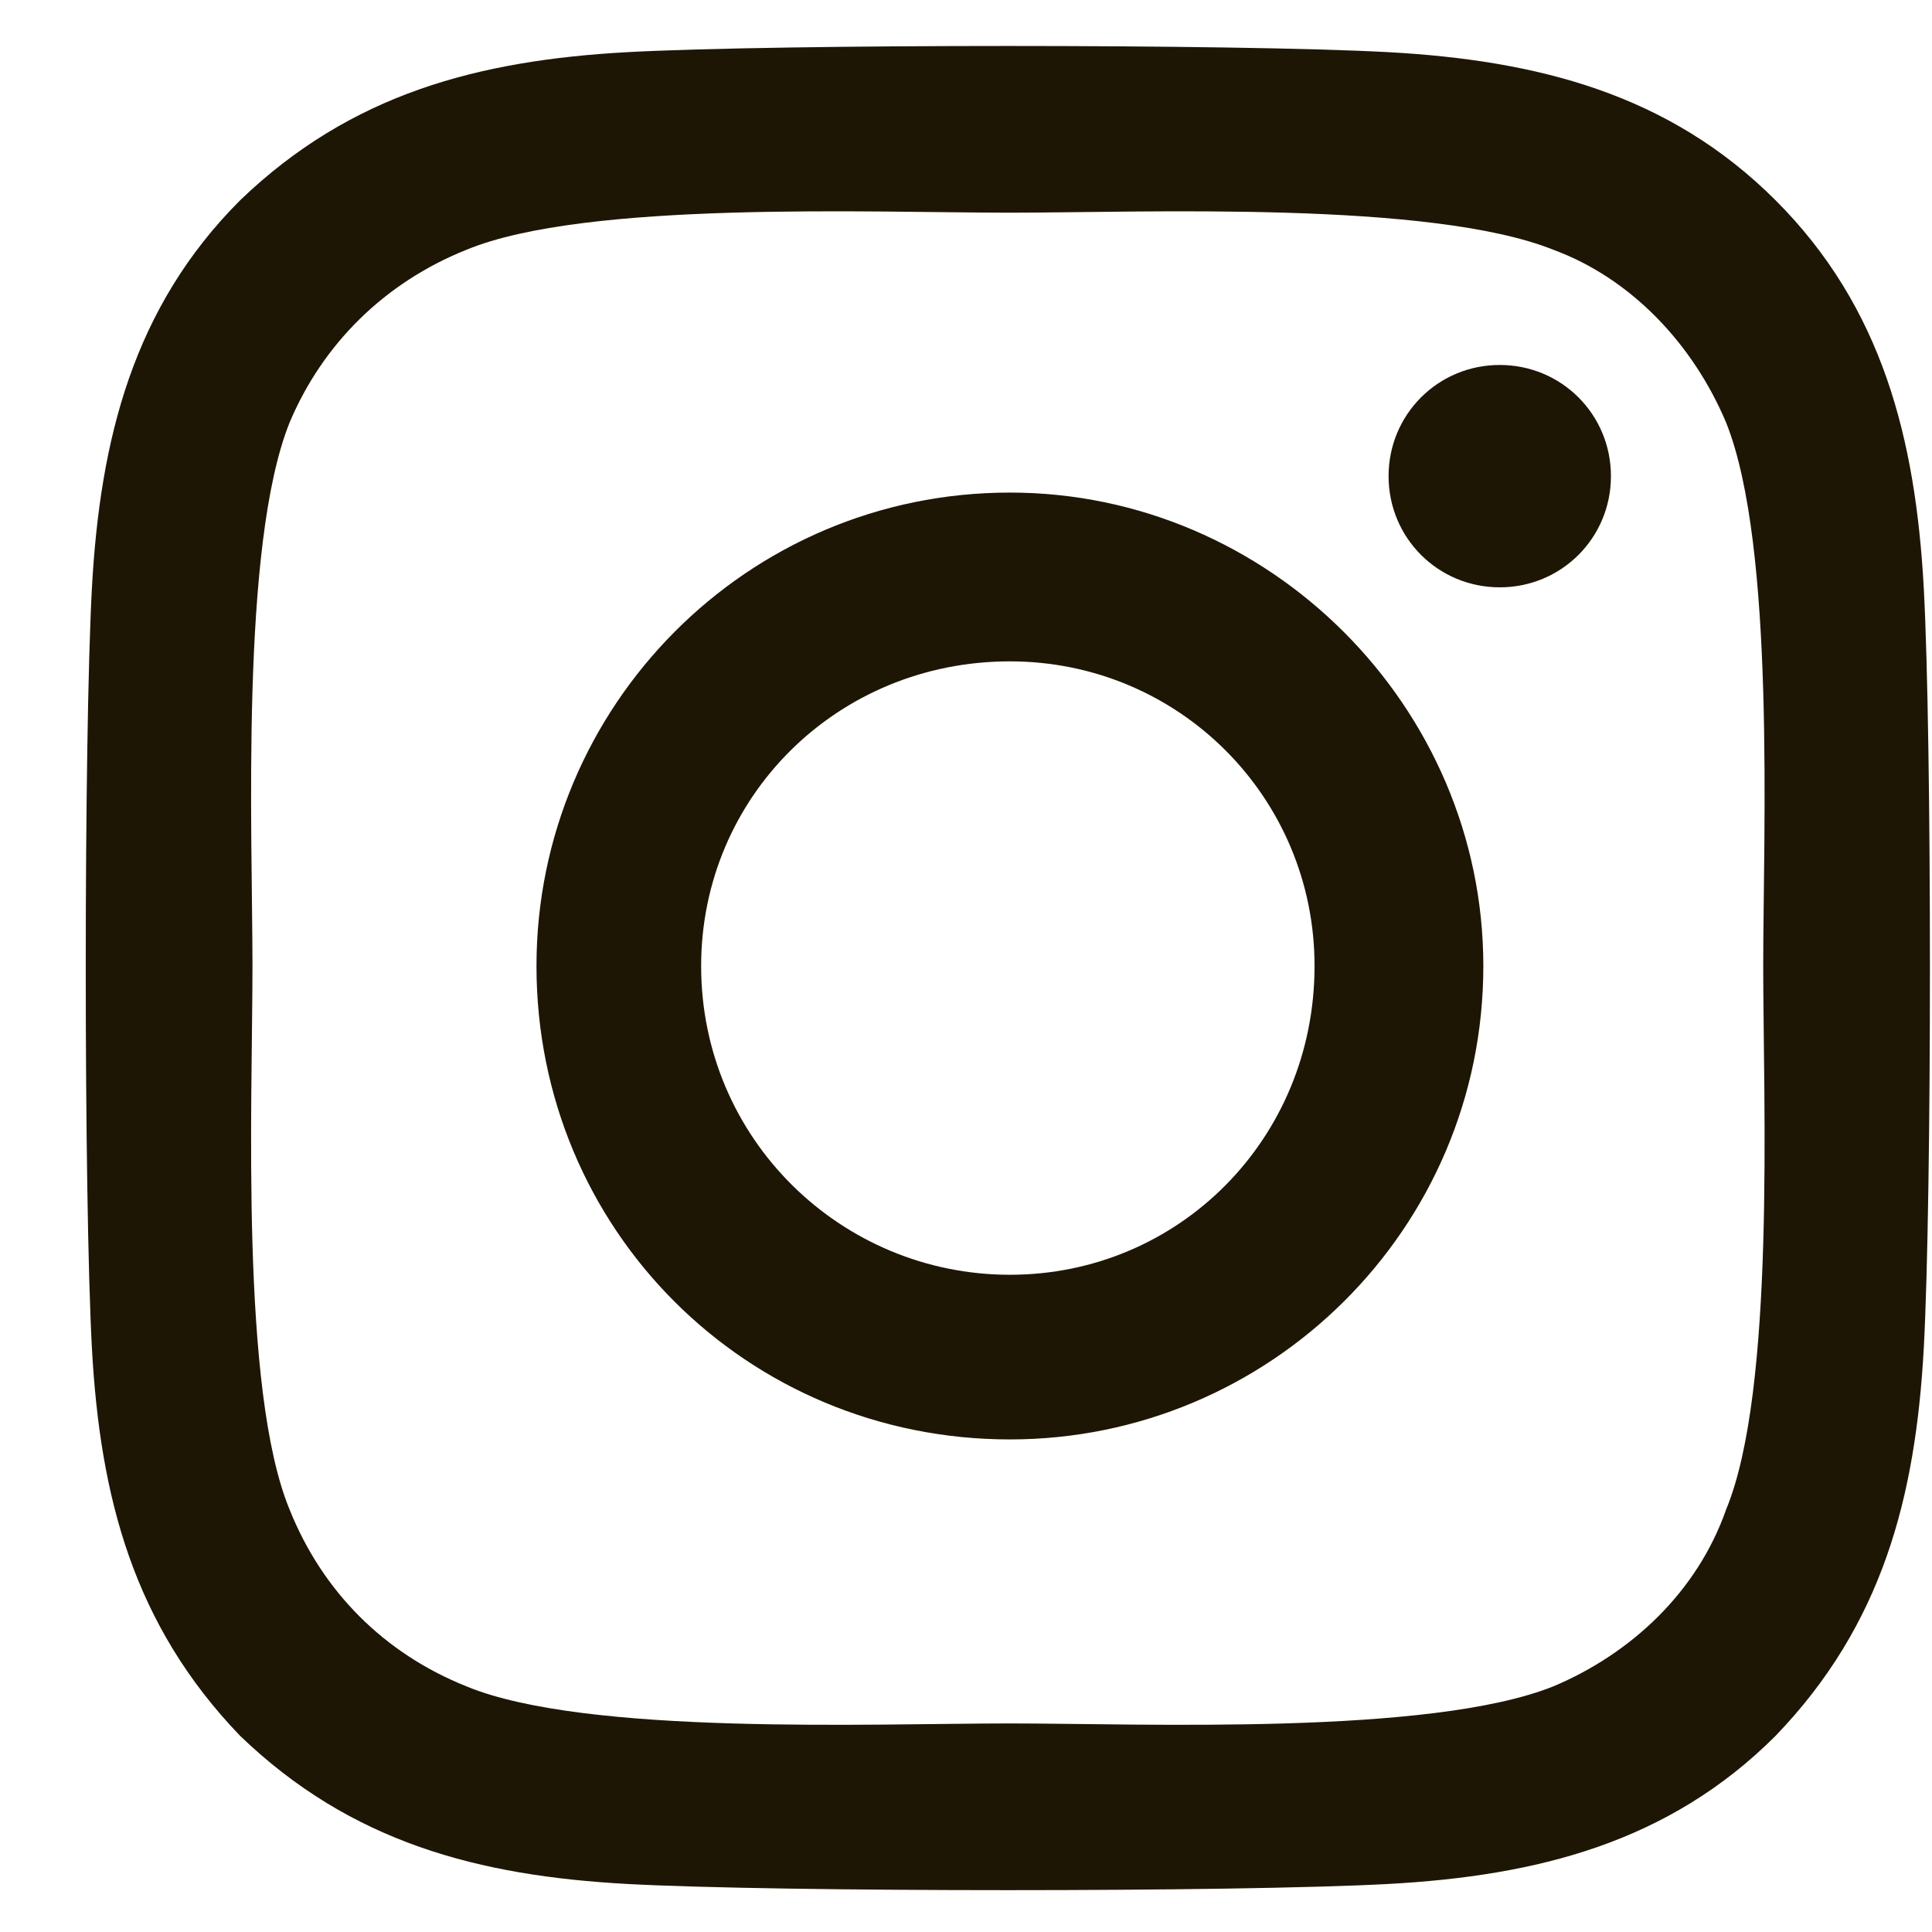
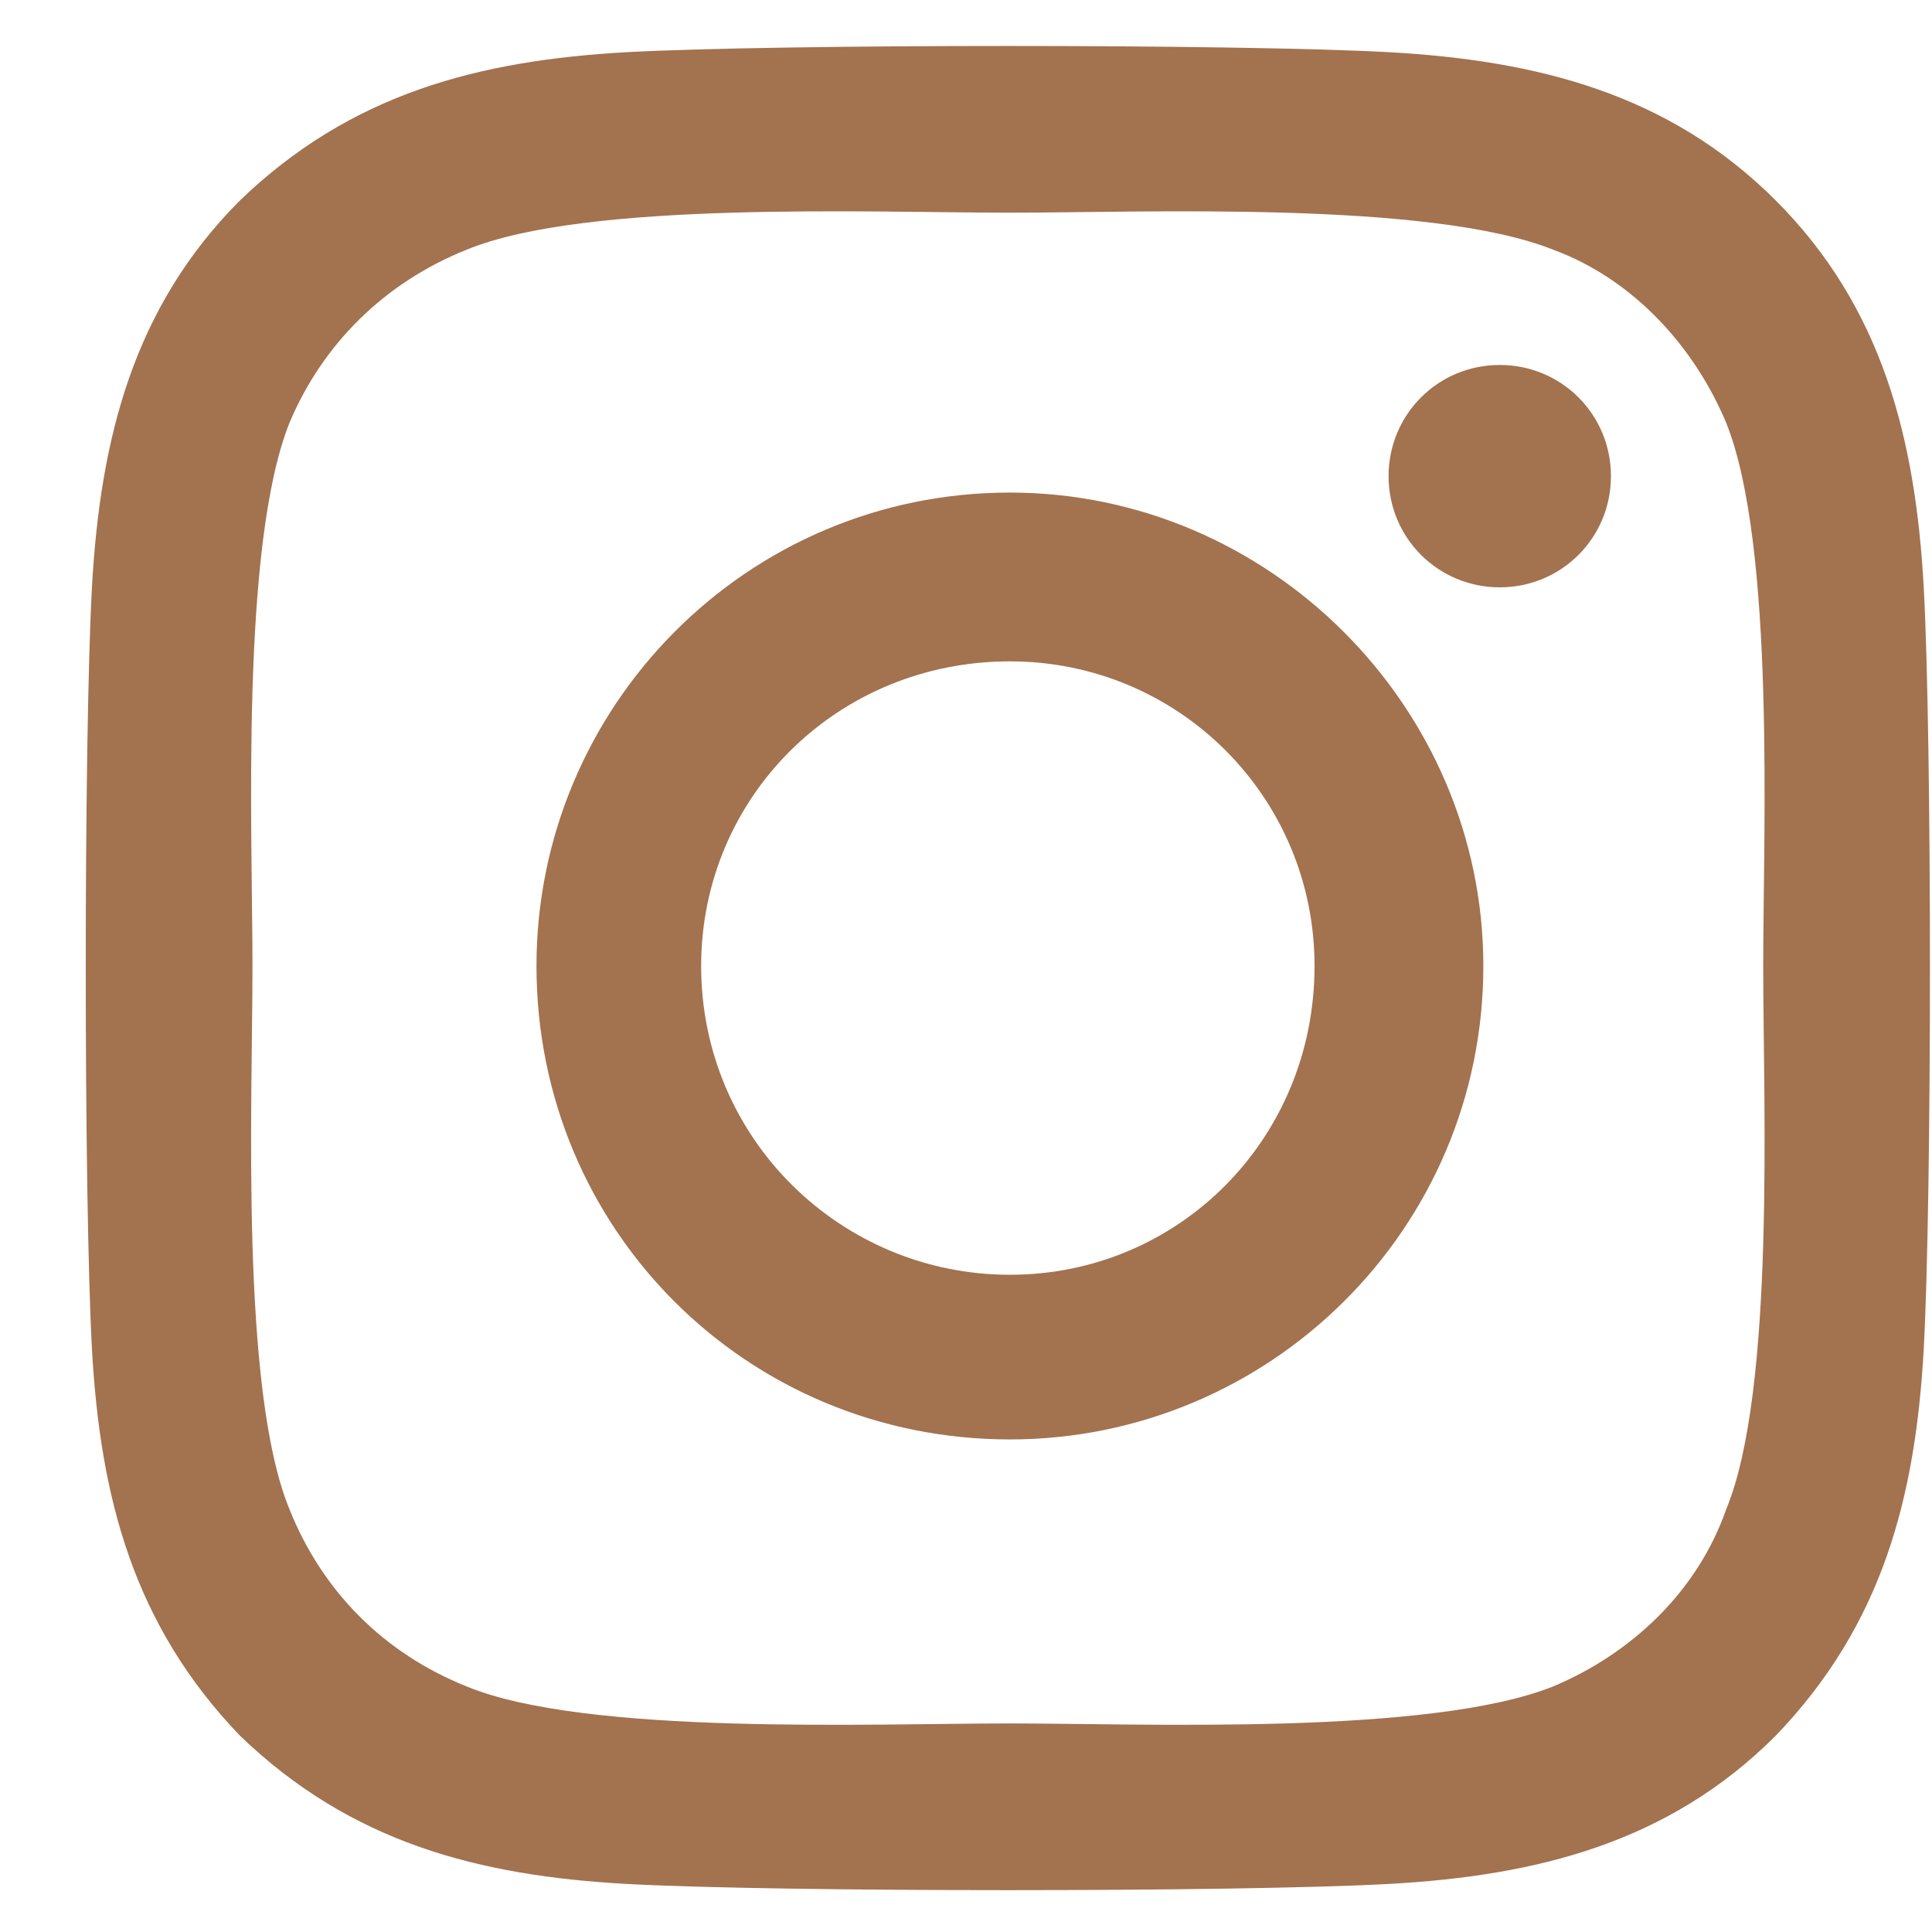
<svg xmlns="http://www.w3.org/2000/svg" width="22" height="22" viewBox="0 0 22 22" fill="none" version="1.1" id="svg4">
  <defs id="defs8" />
-   <path d="M11.5 5.609C8.5 5.609 6.109 8.047 6.109 11C6.109 14 8.5 16.391 11.5 16.391C14.453 16.391 16.891 14 16.891 11C16.891 8.047 14.453 5.609 11.5 5.609ZM11.5 14.516C9.578 14.516 7.984 12.969 7.984 11C7.984 9.078 9.531 7.531 11.5 7.531C13.422 7.531 14.969 9.078 14.969 11C14.969 12.969 13.422 14.516 11.5 14.516ZM18.344 5.422C18.344 4.719 17.781 4.156 17.078 4.156C16.375 4.156 15.812 4.719 15.812 5.422C15.812 6.125 16.375 6.688 17.078 6.688C17.781 6.688 18.344 6.125 18.344 5.422ZM21.906 6.688C21.812 5 21.438 3.5 20.219 2.281C19 1.063 17.5 0.688 15.812 0.594C14.078 0.5 8.875 0.5 7.141 0.594C5.453 0.688 4 1.063 2.734 2.281C1.516 3.5 1.141 5 1.047 6.688C0.953 8.422 0.953 13.625 1.047 15.36C1.141 17.047 1.516 18.5 2.734 19.766C4 20.985 5.453 21.36 7.141 21.453C8.875 21.547 14.078 21.547 15.812 21.453C17.5 21.36 19 20.985 20.219 19.766C21.438 18.5 21.812 17.047 21.906 15.36C22 13.625 22 8.422 21.906 6.688ZM19.656 17.188C19.328 18.125 18.578 18.828 17.688 19.203C16.281 19.766 13 19.625 11.5 19.625C9.953 19.625 6.672 19.766 5.312 19.203C4.375 18.828 3.672 18.125 3.297 17.188C2.734 15.828 2.875 12.547 2.875 11C2.875 9.5 2.734 6.219 3.297 4.813C3.672 3.922 4.375 3.219 5.312 2.844C6.672 2.281 9.953 2.422 11.5 2.422C13 2.422 16.281 2.281 17.688 2.844C18.578 3.172 19.281 3.922 19.656 4.813C20.219 6.219 20.078 9.5 20.078 11C20.078 12.547 20.219 15.828 19.656 17.188Z" fill="#FFCB47" id="path2" style="fill:#1e1604;fill-opacity:1" />
+   <path d="M11.5 5.609C8.5 5.609 6.109 8.047 6.109 11C6.109 14 8.5 16.391 11.5 16.391C14.453 16.391 16.891 14 16.891 11C16.891 8.047 14.453 5.609 11.5 5.609ZM11.5 14.516C9.578 14.516 7.984 12.969 7.984 11C7.984 9.078 9.531 7.531 11.5 7.531C13.422 7.531 14.969 9.078 14.969 11C14.969 12.969 13.422 14.516 11.5 14.516ZM18.344 5.422C18.344 4.719 17.781 4.156 17.078 4.156C16.375 4.156 15.812 4.719 15.812 5.422C15.812 6.125 16.375 6.688 17.078 6.688C17.781 6.688 18.344 6.125 18.344 5.422ZM21.906 6.688C21.812 5 21.438 3.5 20.219 2.281C19 1.063 17.5 0.688 15.812 0.594C14.078 0.5 8.875 0.5 7.141 0.594C5.453 0.688 4 1.063 2.734 2.281C1.516 3.5 1.141 5 1.047 6.688C0.953 8.422 0.953 13.625 1.047 15.36C1.141 17.047 1.516 18.5 2.734 19.766C4 20.985 5.453 21.36 7.141 21.453C8.875 21.547 14.078 21.547 15.812 21.453C17.5 21.36 19 20.985 20.219 19.766C21.438 18.5 21.812 17.047 21.906 15.36C22 13.625 22 8.422 21.906 6.688ZM19.656 17.188C19.328 18.125 18.578 18.828 17.688 19.203C16.281 19.766 13 19.625 11.5 19.625C9.953 19.625 6.672 19.766 5.312 19.203C4.375 18.828 3.672 18.125 3.297 17.188C2.734 15.828 2.875 12.547 2.875 11C2.875 9.5 2.734 6.219 3.297 4.813C3.672 3.922 4.375 3.219 5.312 2.844C6.672 2.281 9.953 2.422 11.5 2.422C13 2.422 16.281 2.281 17.688 2.844C18.578 3.172 19.281 3.922 19.656 4.813C20.219 6.219 20.078 9.5 20.078 11C20.078 12.547 20.219 15.828 19.656 17.188Z" fill="#FFCB47" id="path2" style="fill:#a3724f;fill-opacity:1" />
</svg>
